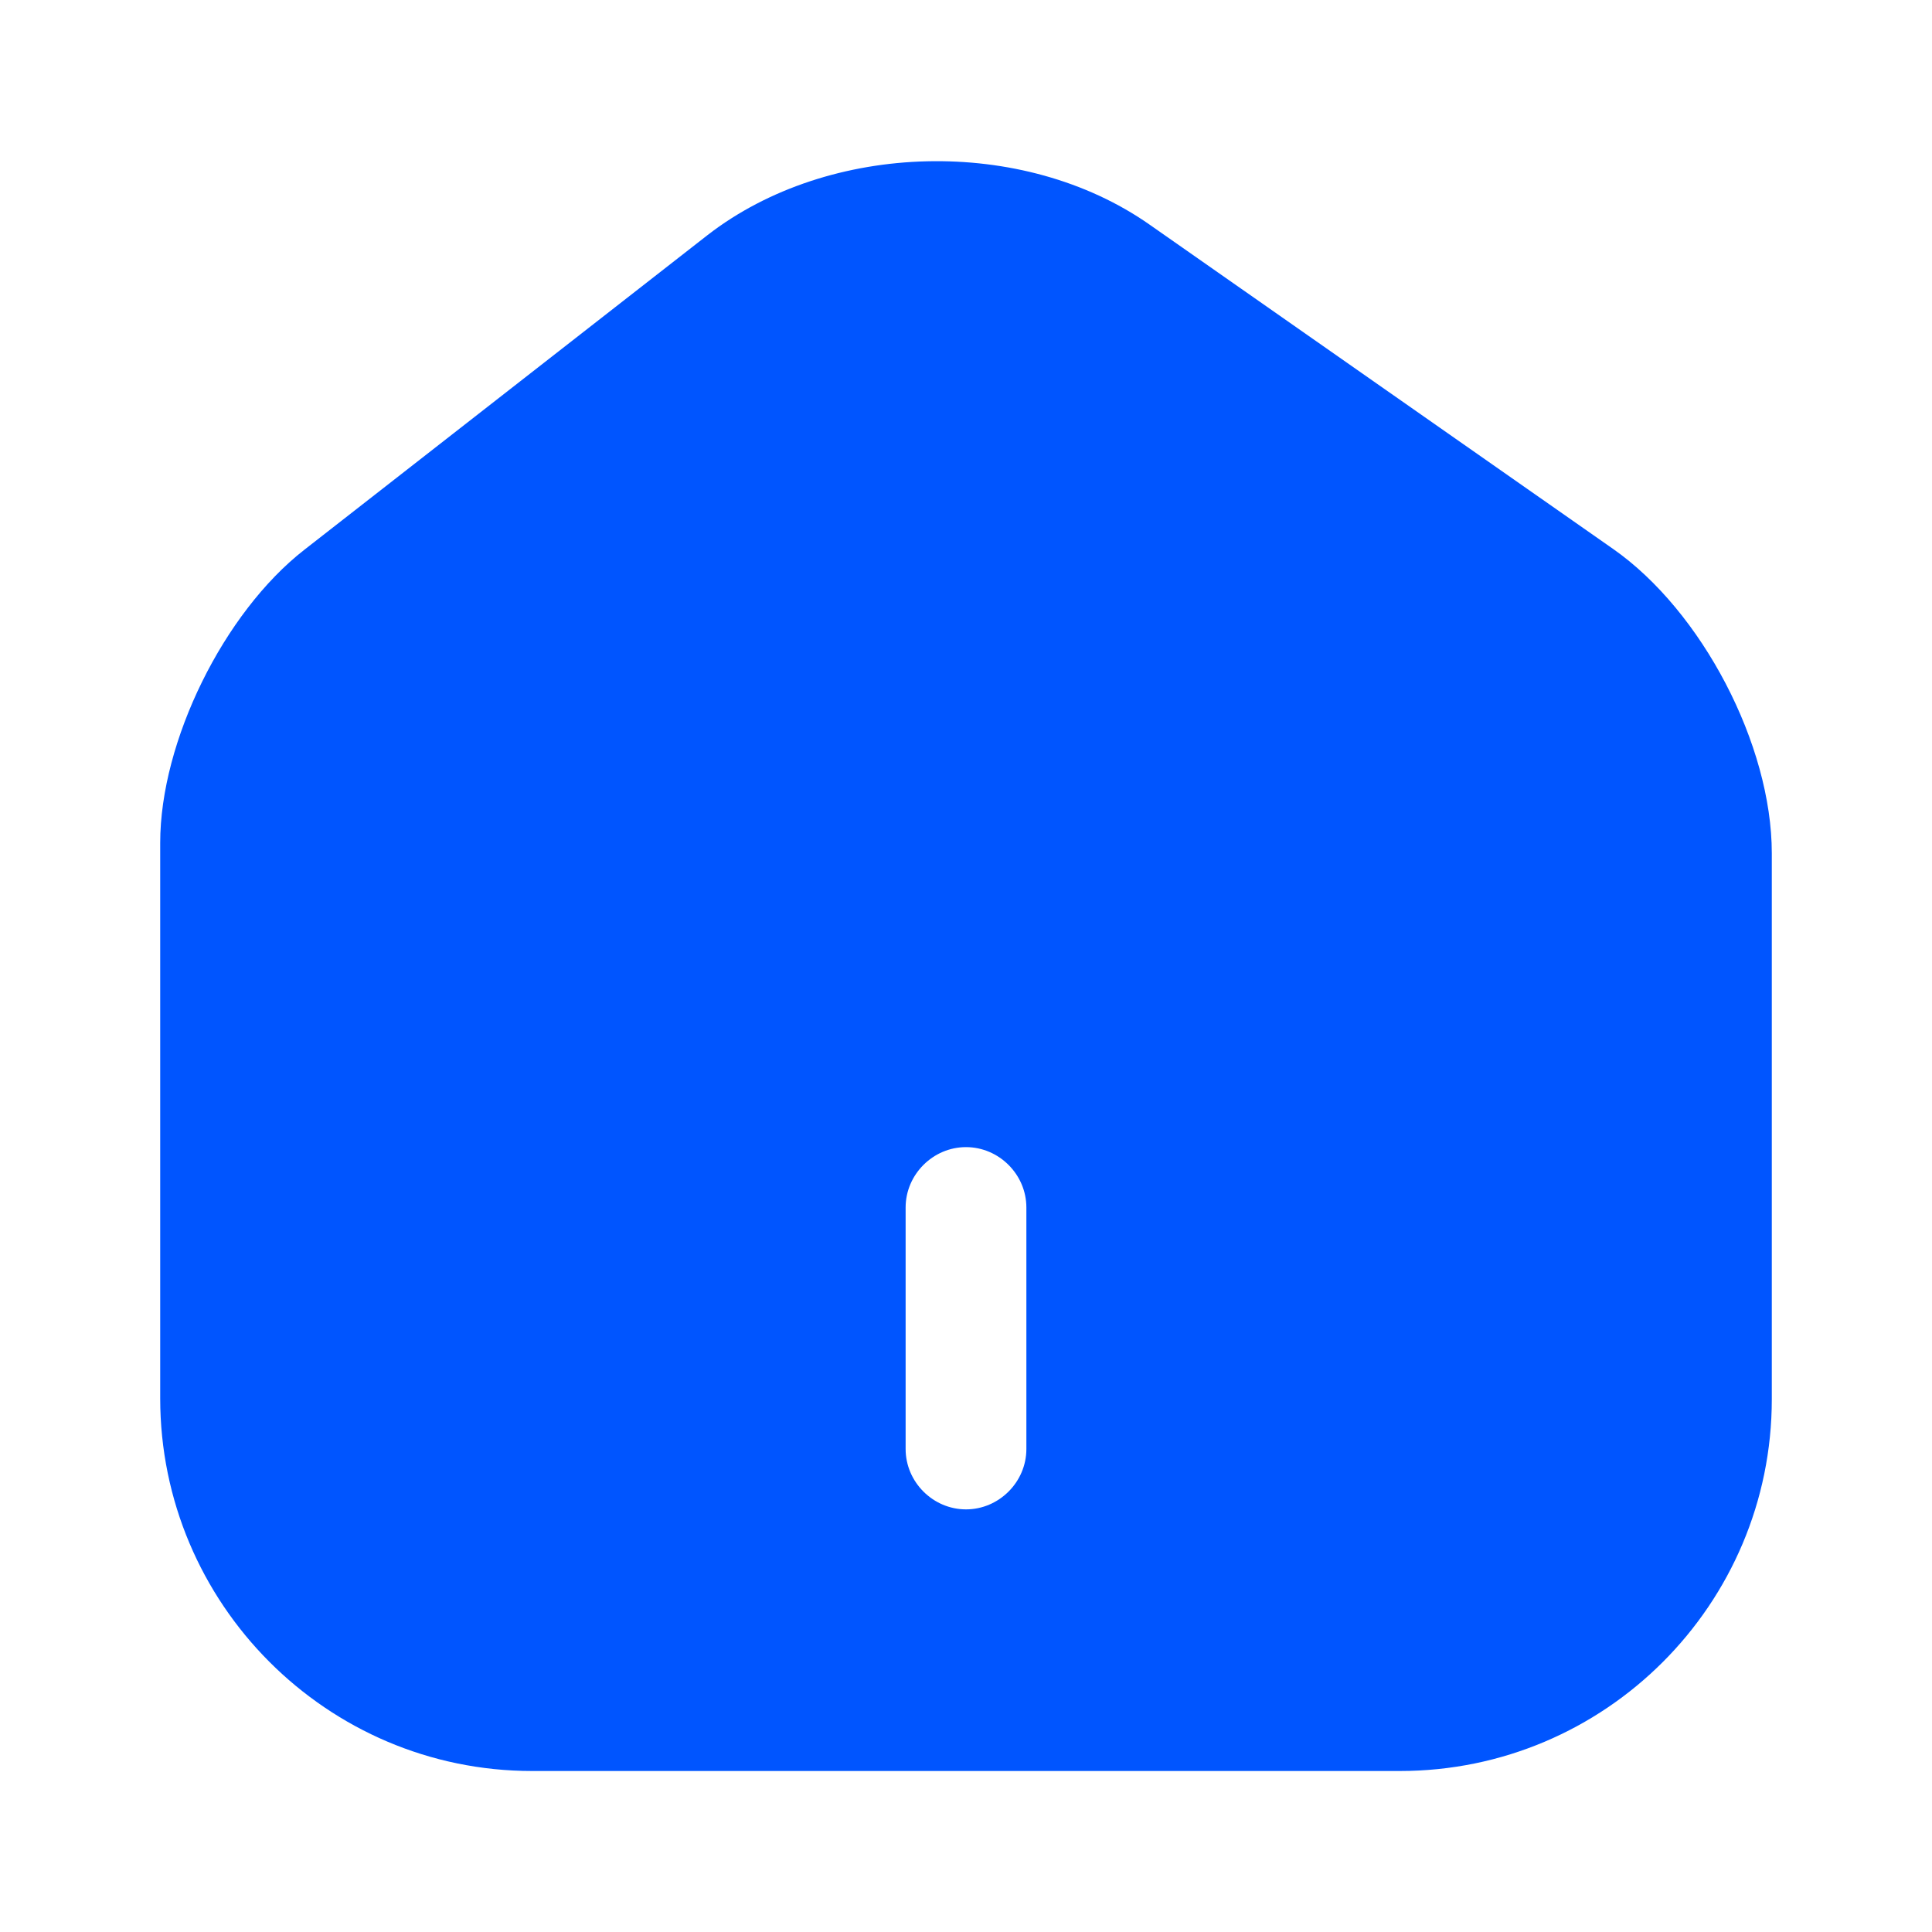
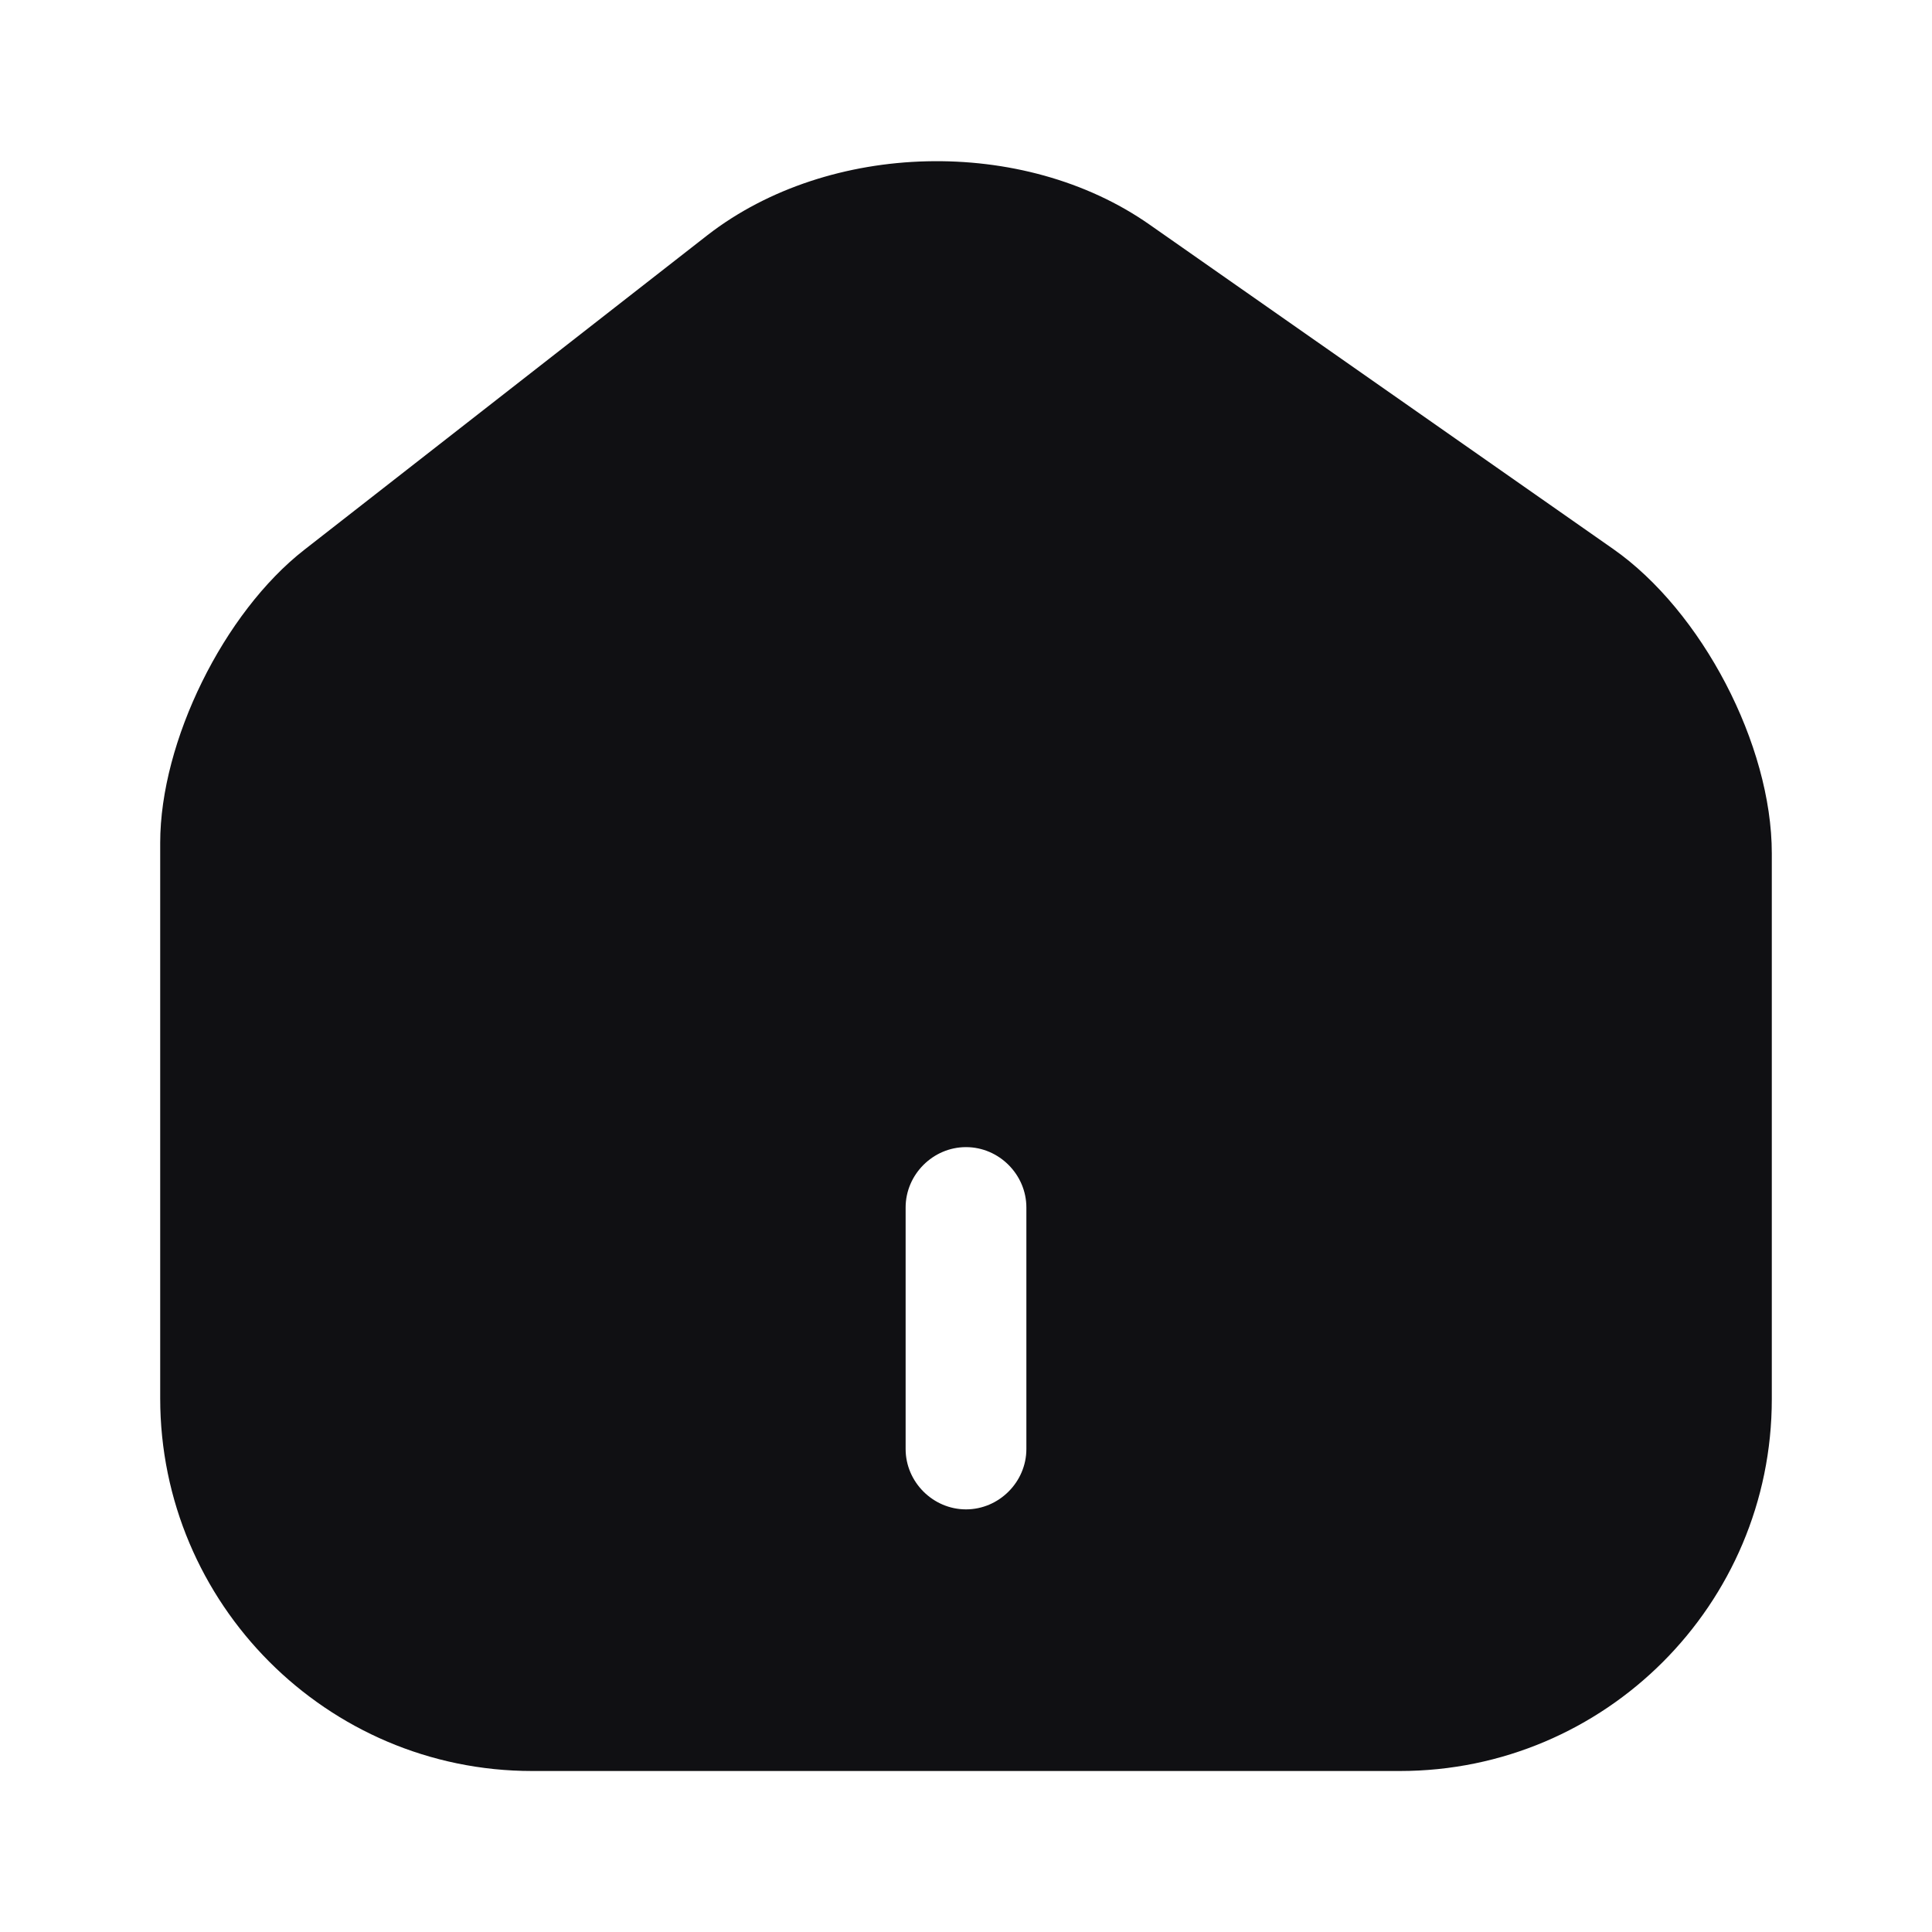
- <svg xmlns="http://www.w3.org/2000/svg" width="24" height="24" viewBox="0 0 24 24" fill="none">
-   <path d="M20.04 6.82L14.28 2.79C12.71 1.69 10.3 1.75 8.79 2.92L3.78 6.83C2.78 7.61 1.99 9.21 1.99 10.47V17.37C1.99 19.92 4.06 22 6.61 22H17.39C19.94 22 22.01 19.93 22.01 17.38V10.6C22.01 9.25 21.14 7.59 20.04 6.82ZM12.75 18C12.75 18.41 12.41 18.75 12 18.75C11.59 18.75 11.25 18.41 11.25 18V15C11.25 14.59 11.59 14.25 12 14.25C12.41 14.25 12.75 14.59 12.75 15V18Z" fill="#0055FF" />
+ <svg xmlns="http://www.w3.org/2000/svg" preserveAspectRatio="none" overflow="visible" style="display: block;" width="24" height="24" viewBox="0 0 24 24" fill="none">
+   <g id="home-2">
+     <path id="Vector" d="M20.04 6.82L14.28 2.79C12.71 1.69 10.3 1.75 8.79 2.92L3.78 6.83C2.78 7.61 1.99 9.21 1.99 10.47V17.37C1.99 19.92 4.06 22 6.61 22H17.39C19.94 22 22.01 19.93 22.01 17.38V10.6C22.01 9.25 21.14 7.59 20.04 6.82ZM12.75 18C12.75 18.41 12.41 18.75 12 18.75C11.59 18.75 11.25 18.41 11.25 18V15C11.25 14.59 11.59 14.25 12 14.25C12.41 14.25 12.75 14.59 12.75 15V18Z" fill="#101013" />
+     <g id="Vector_2" opacity="0">
+ </g>
+   </g>
</svg>
